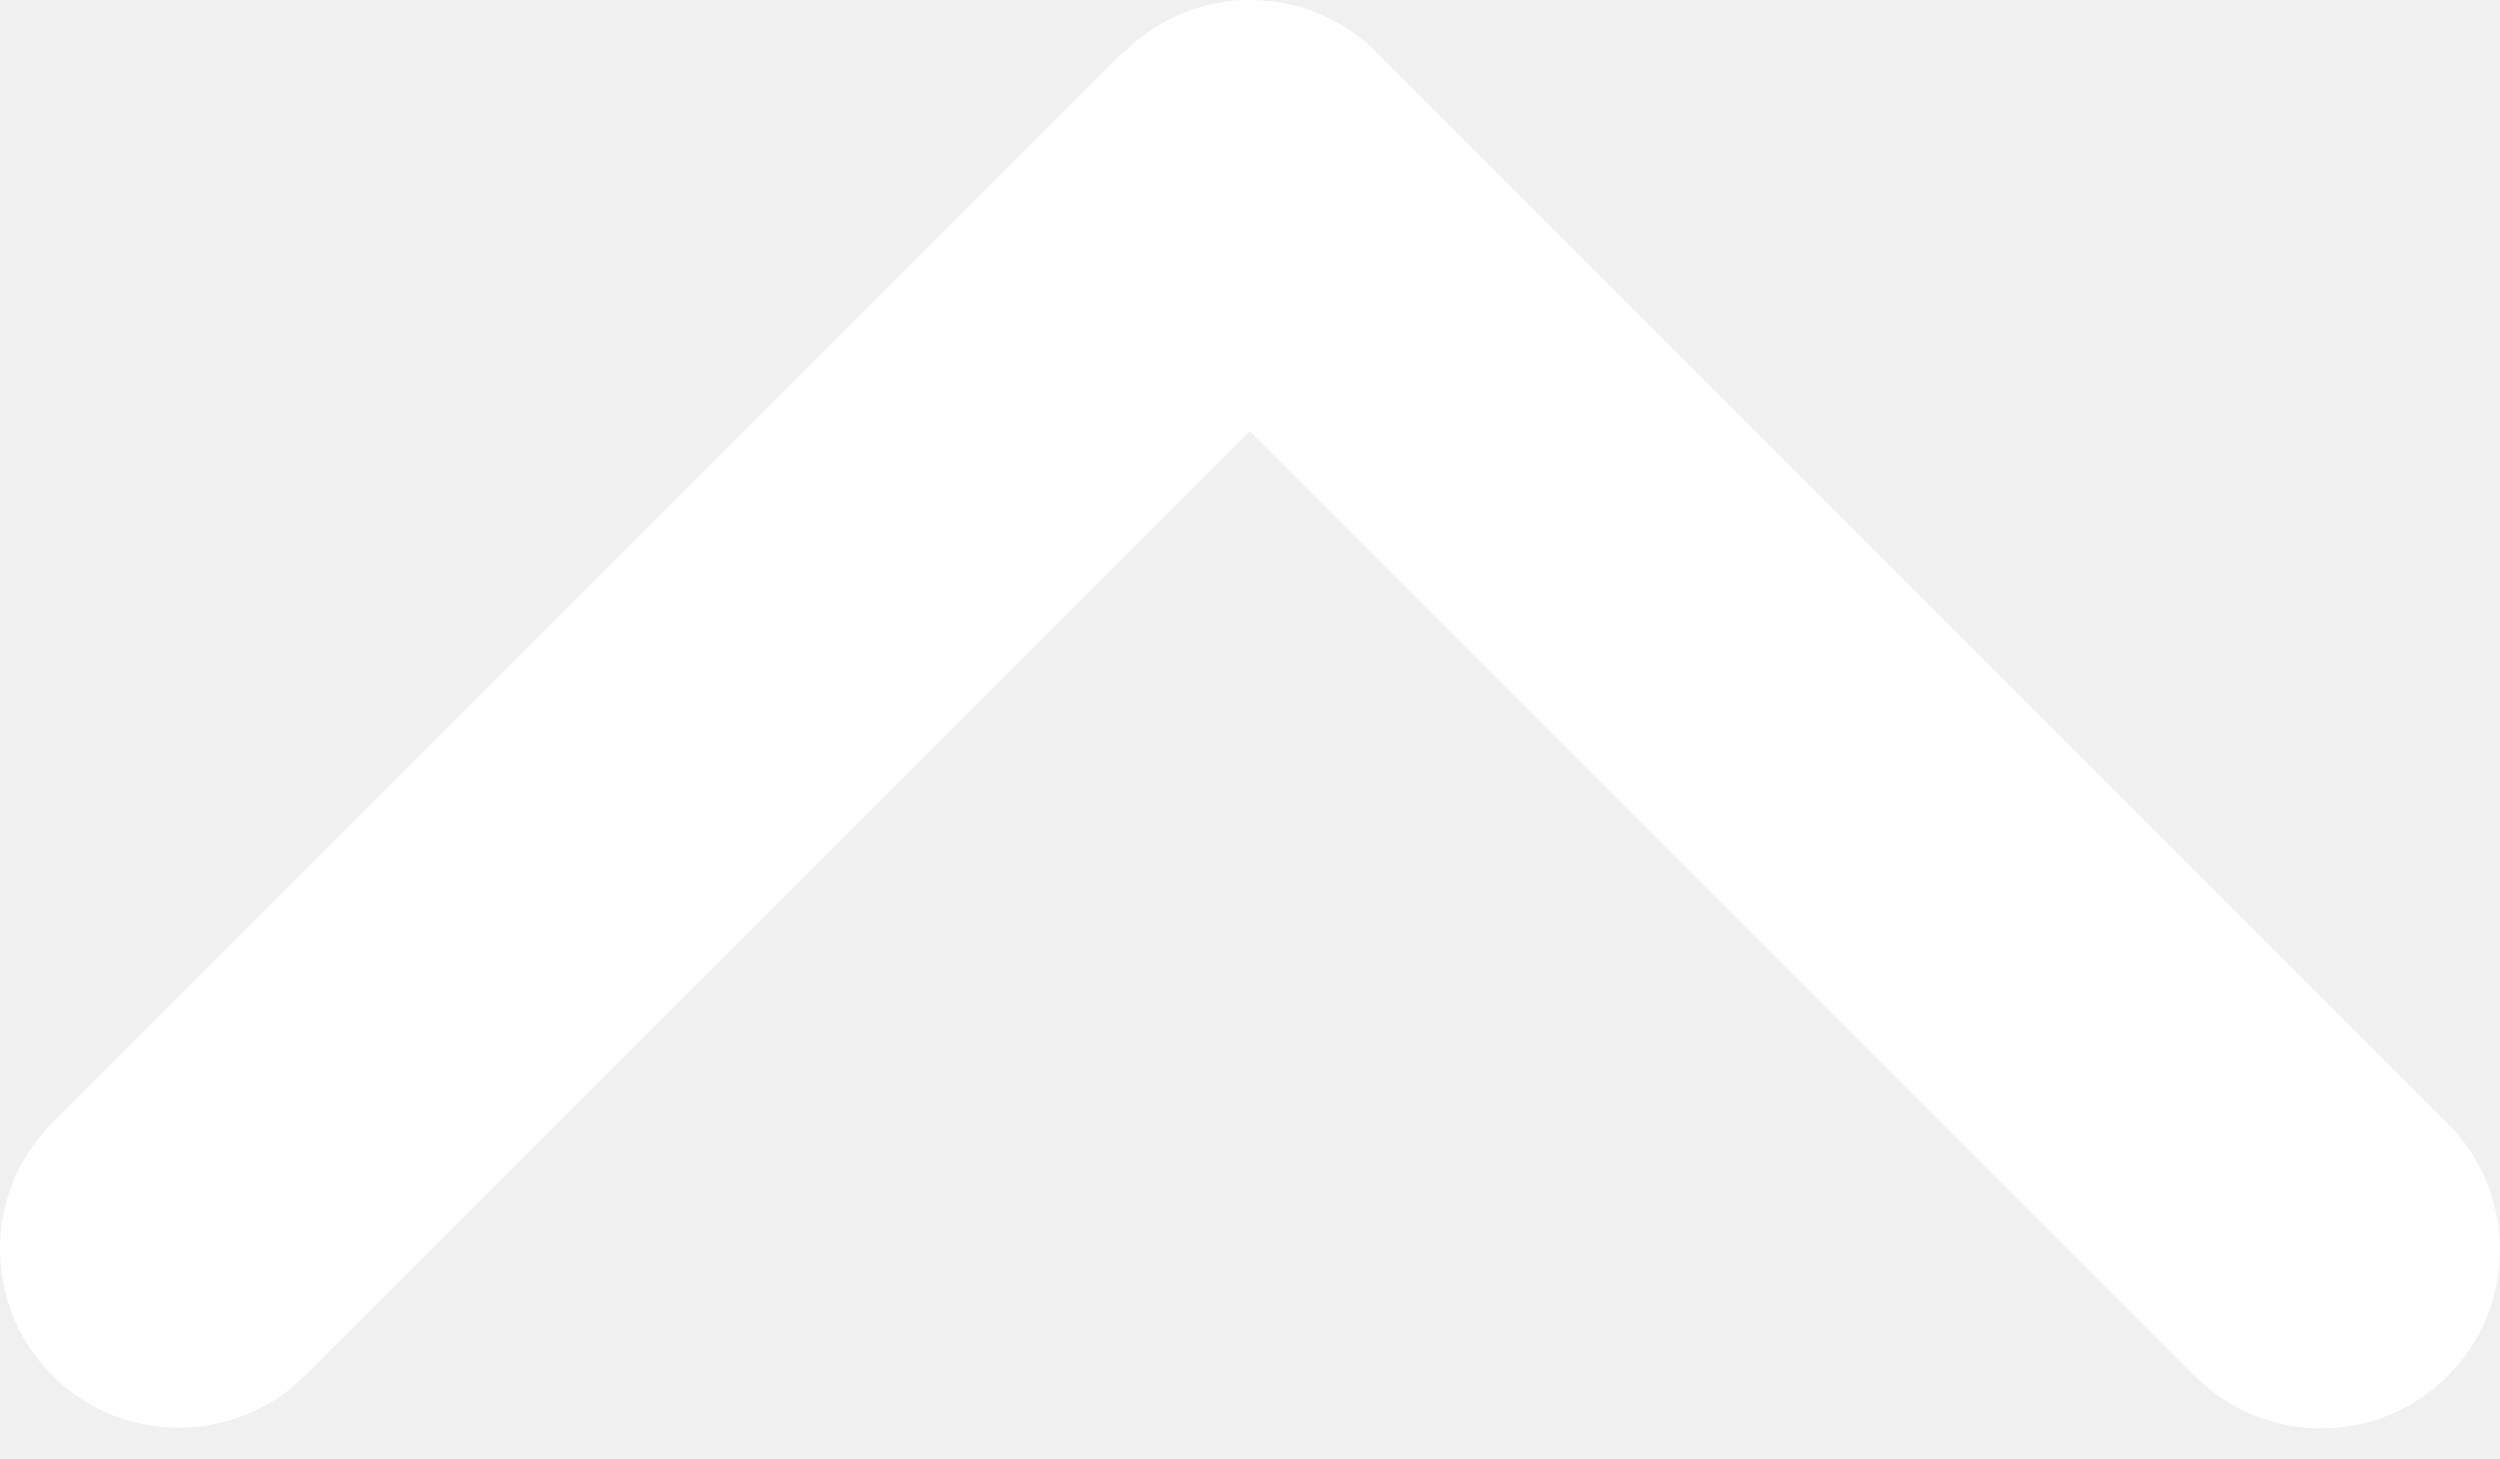
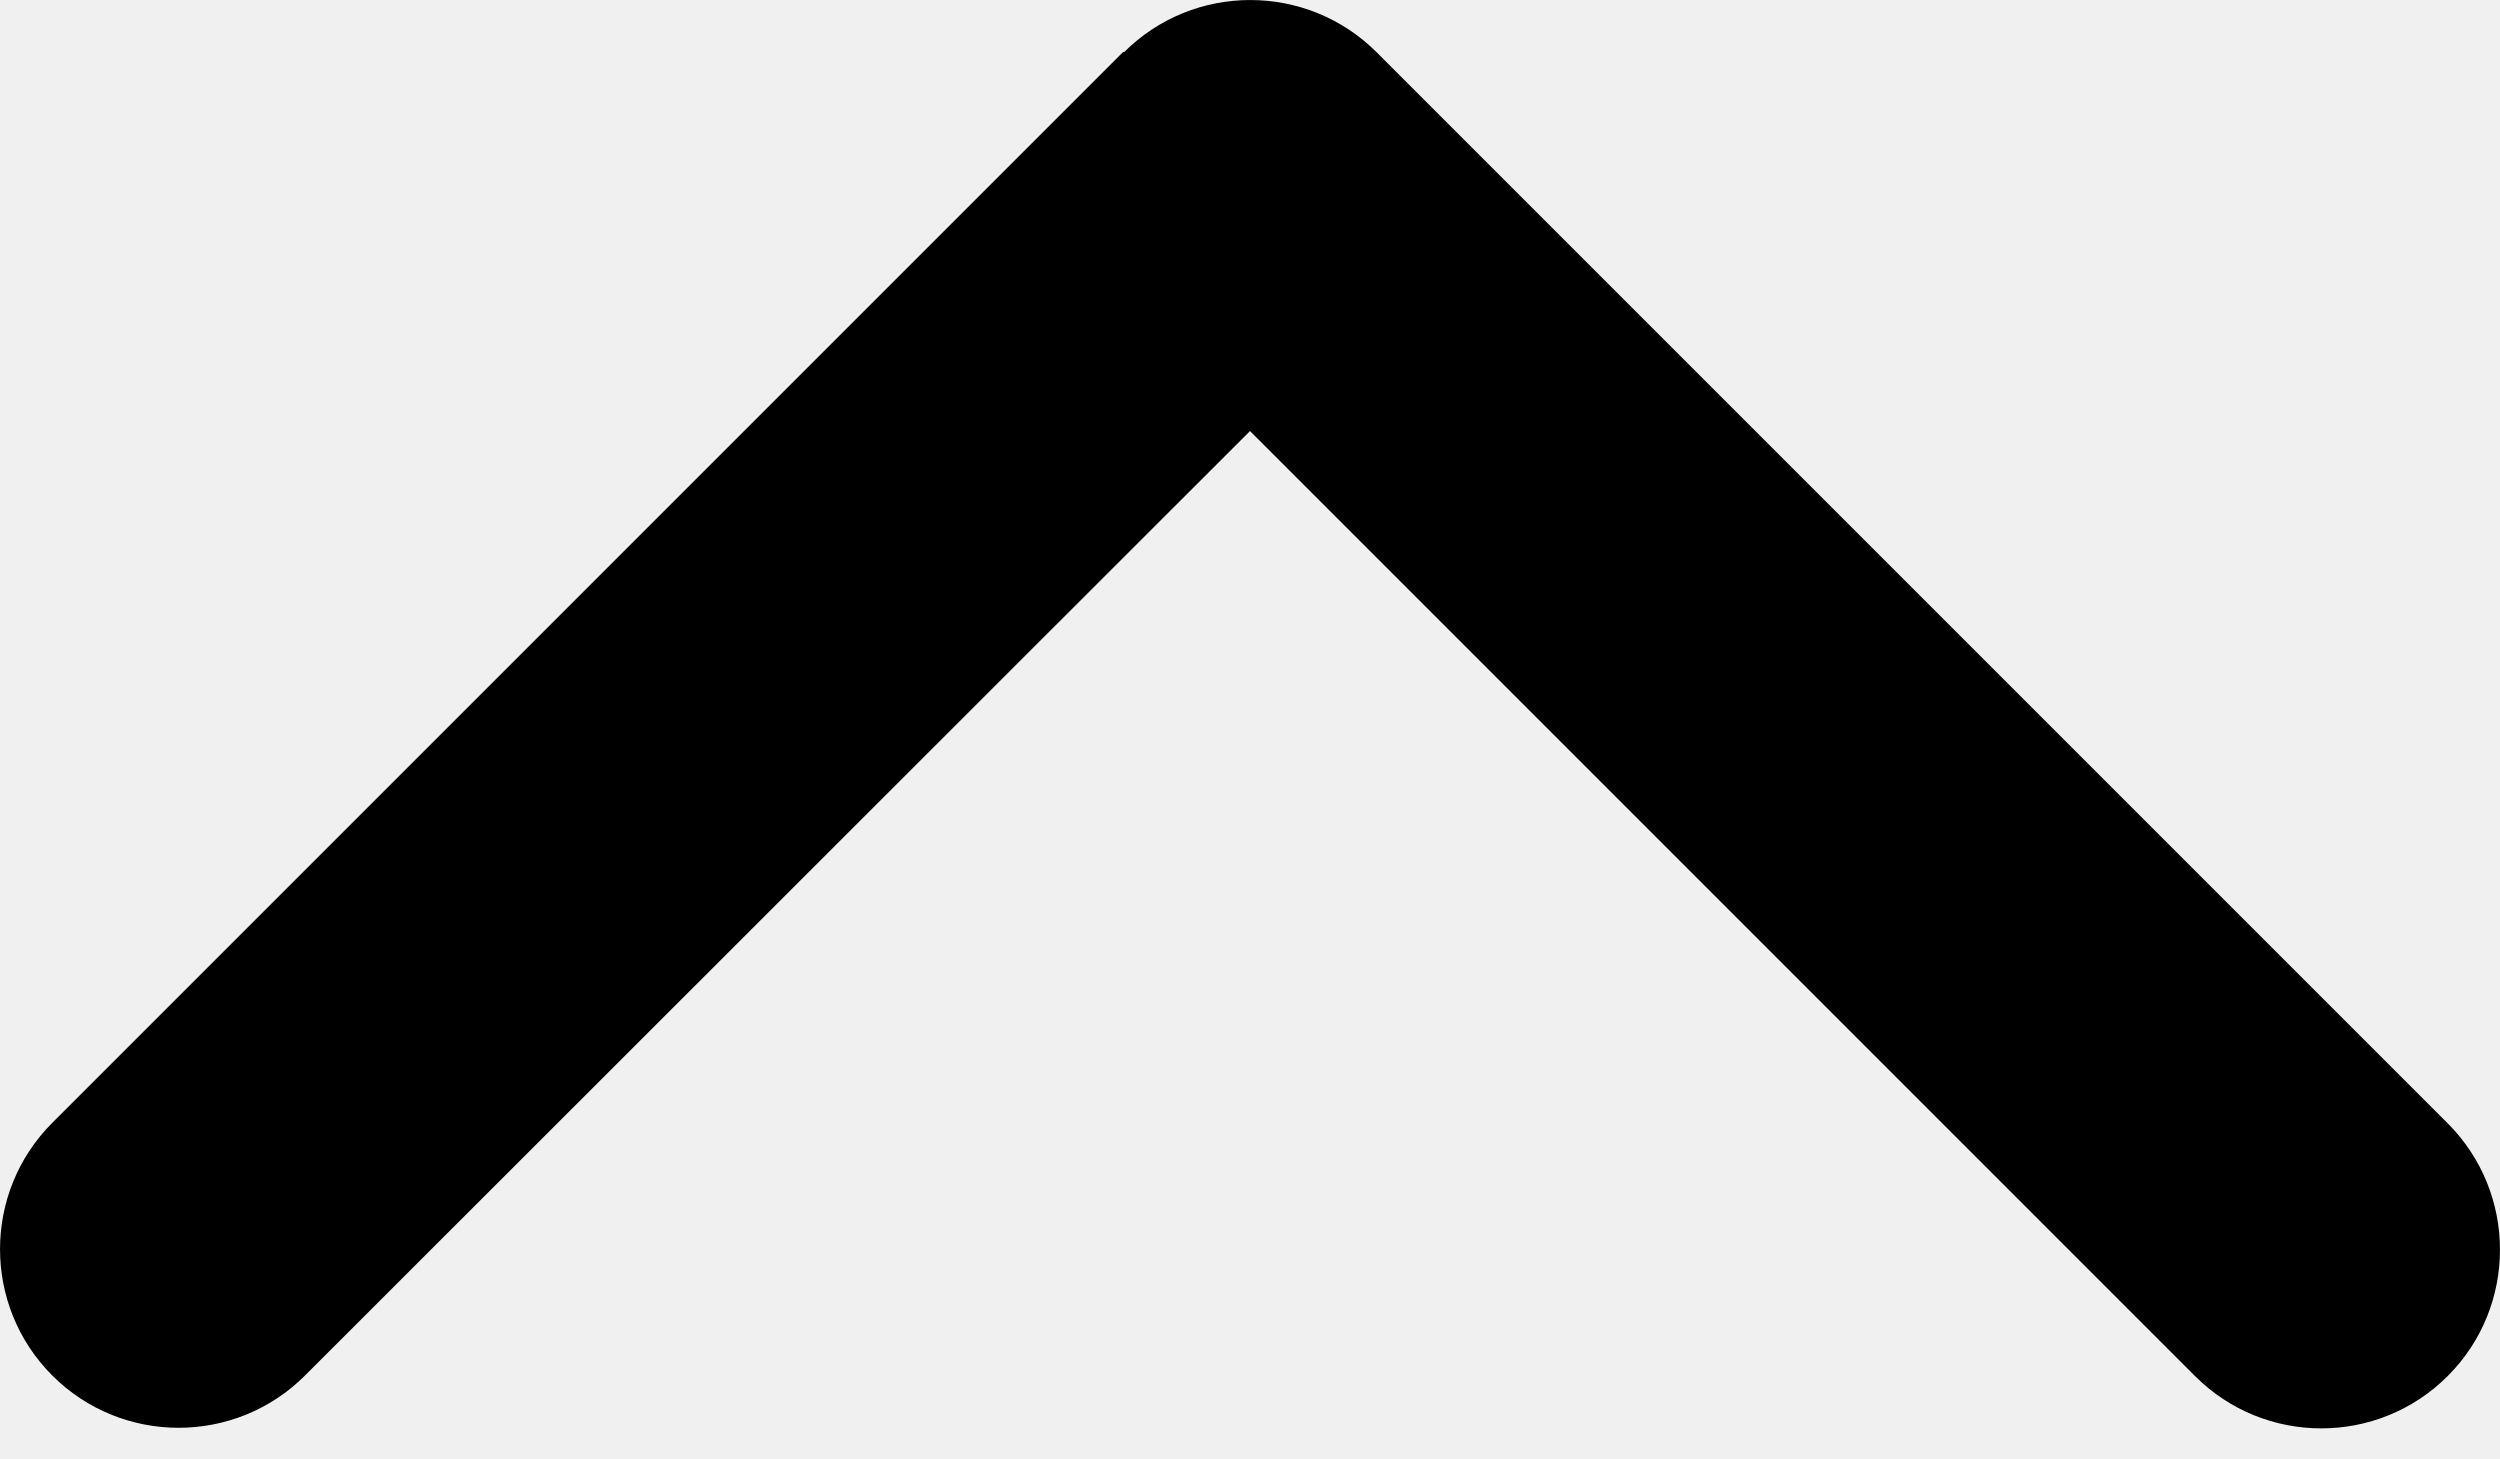
<svg xmlns="http://www.w3.org/2000/svg" width="24" height="14" viewBox="0 0 24 14" fill="none">
-   <path d="M10.79 0.502C11.459 -0.167 12.546 -0.167 13.216 0.502L23.498 10.784C24.167 11.454 24.167 12.541 23.498 13.21C22.828 13.88 21.741 13.88 21.072 13.21L12 4.138L2.928 13.205C2.259 13.874 1.171 13.874 0.502 13.205C-0.167 12.536 -0.167 11.448 0.502 10.779L10.784 0.497L10.79 0.502Z" fill="white" />
+   <path d="M10.79 0.502C11.459 -0.167 12.546 -0.167 13.216 0.502L23.498 10.784C24.167 11.454 24.167 12.541 23.498 13.21C22.828 13.88 21.741 13.88 21.072 13.21L12 4.138L2.928 13.205C2.259 13.874 1.171 13.874 0.502 13.205C-0.167 12.536 -0.167 11.448 0.502 10.779L10.784 0.497L10.79 0.502Z" fill="black" />
</svg>
